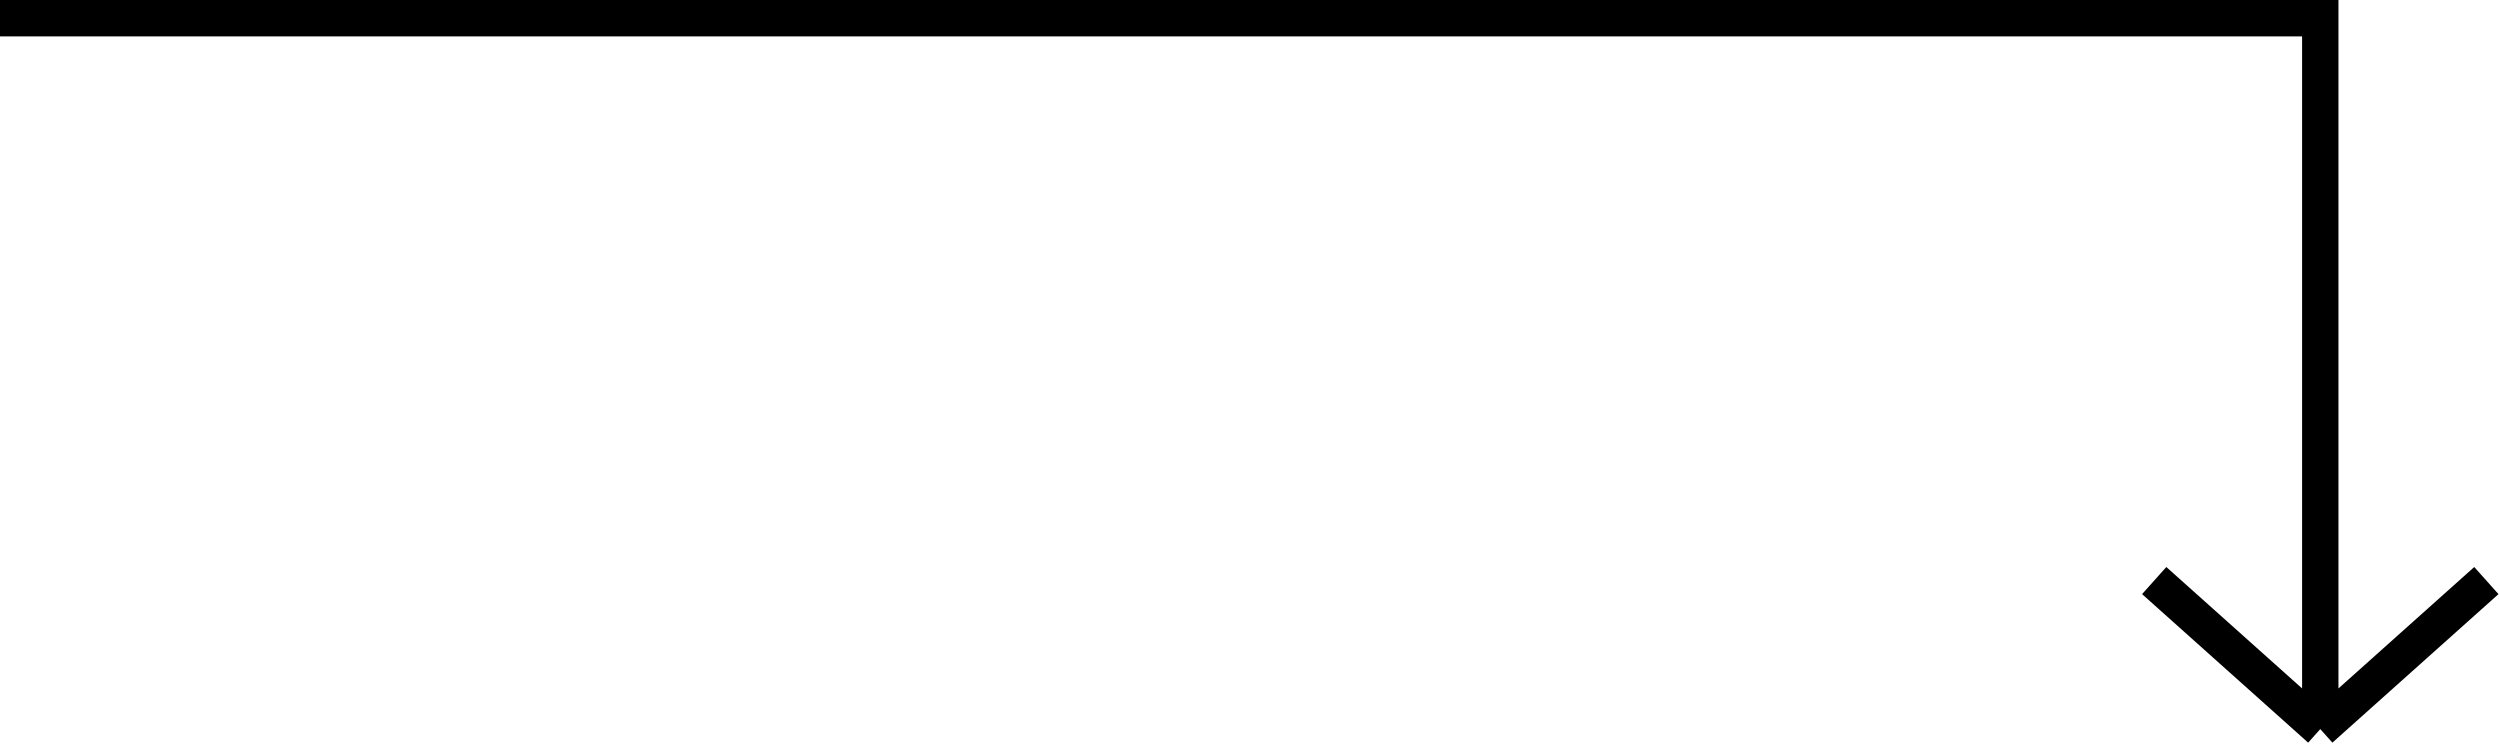
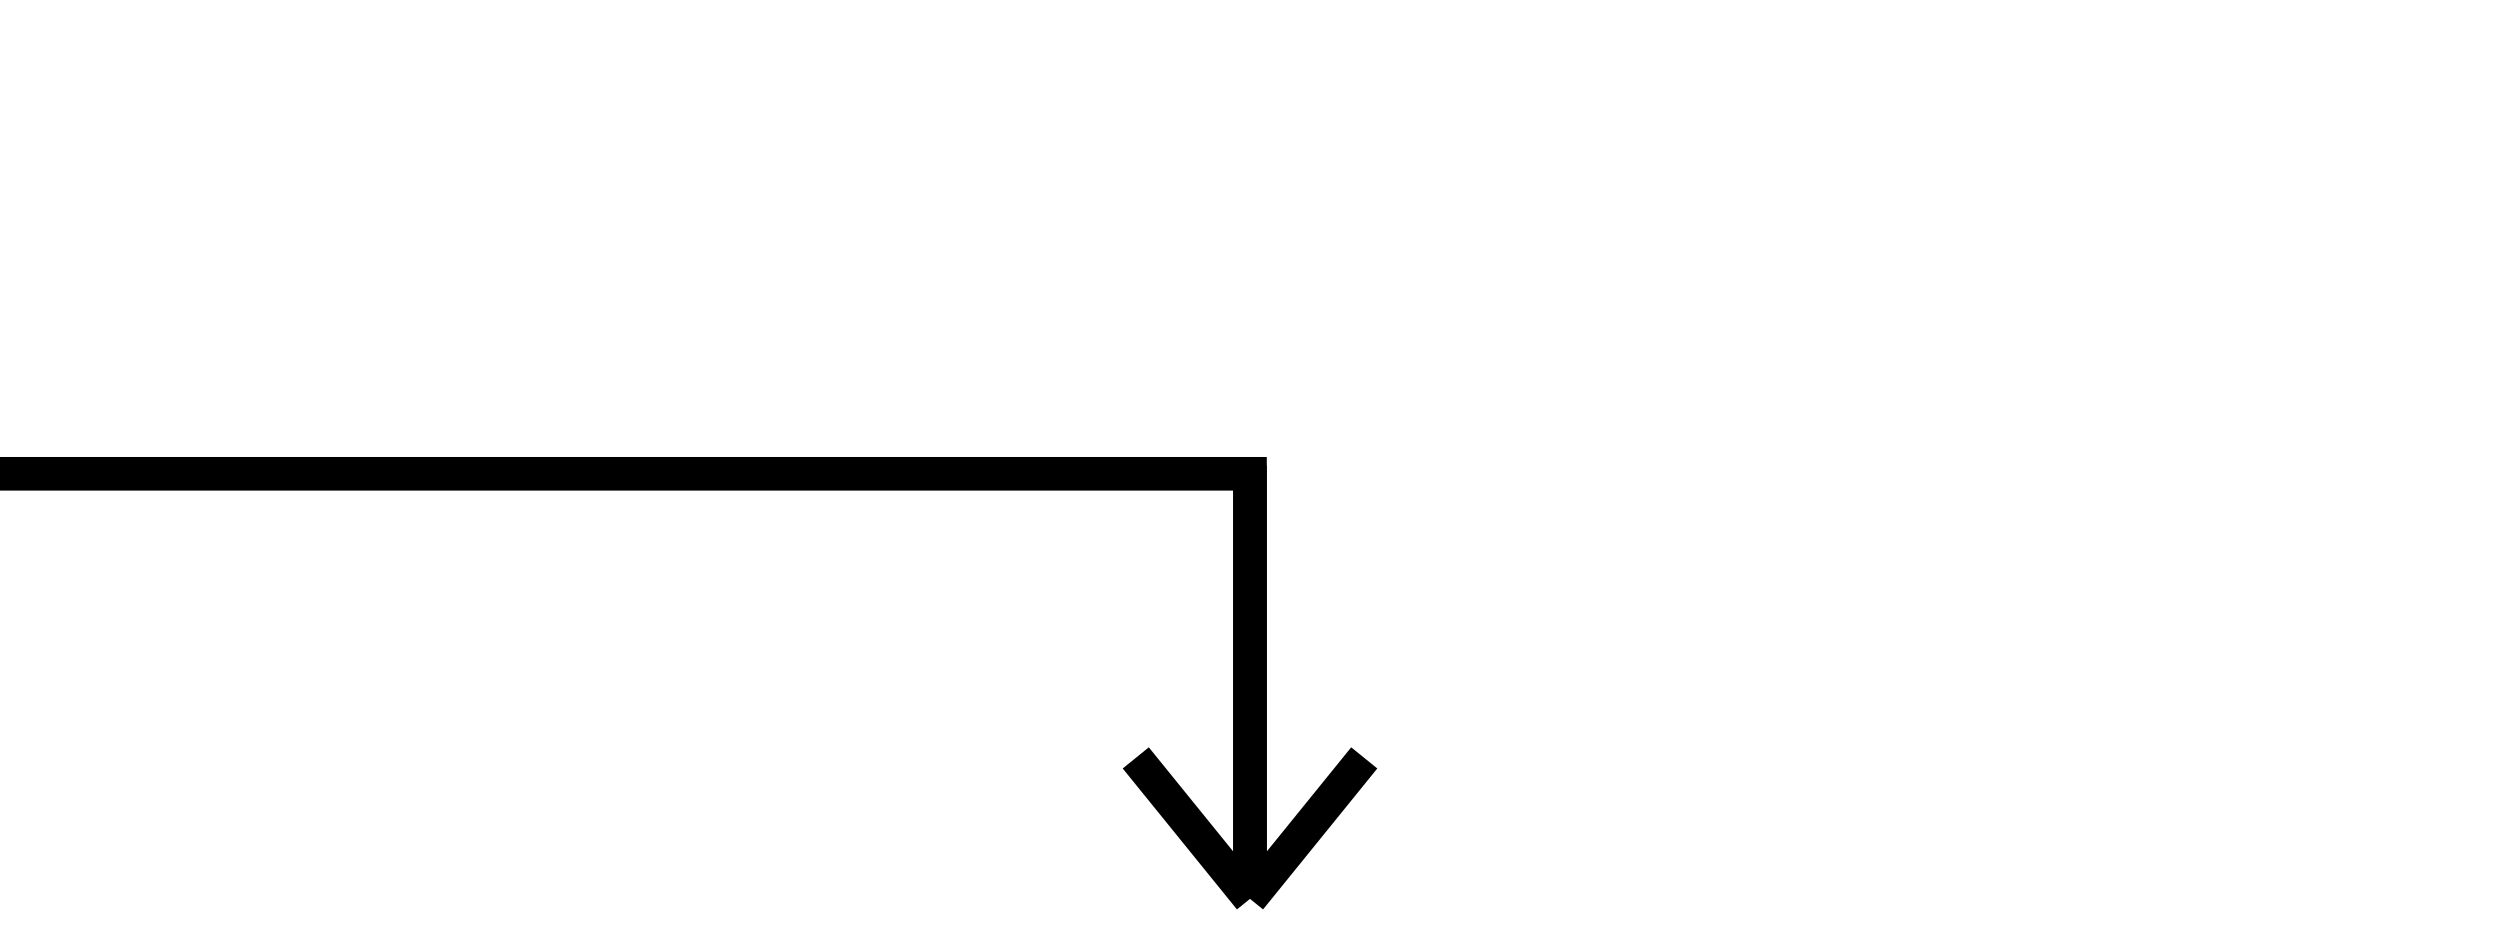
- <svg xmlns="http://www.w3.org/2000/svg" width="1375" height="415" viewBox="0 0 1375 415" fill="none">
-   <path d="M1276.15 400.997V10L638.077 10L0 10M1276.15 400.997L1367.5 319.312M1276.15 400.997L1184.81 319.312" stroke="black" stroke-width="20" />
+ <svg xmlns="http://www.w3.org/2000/svg" width="1488" height="552" viewBox="0 0 1488 552" fill="none">
+   <path d="M744 507V282L371.999 282L0 282" stroke="black" stroke-width="20" />
+   <path d="M744 277L744 535M744 535L812 451.098M744 535L676 451.098" stroke="black" stroke-width="20" />
</svg>
